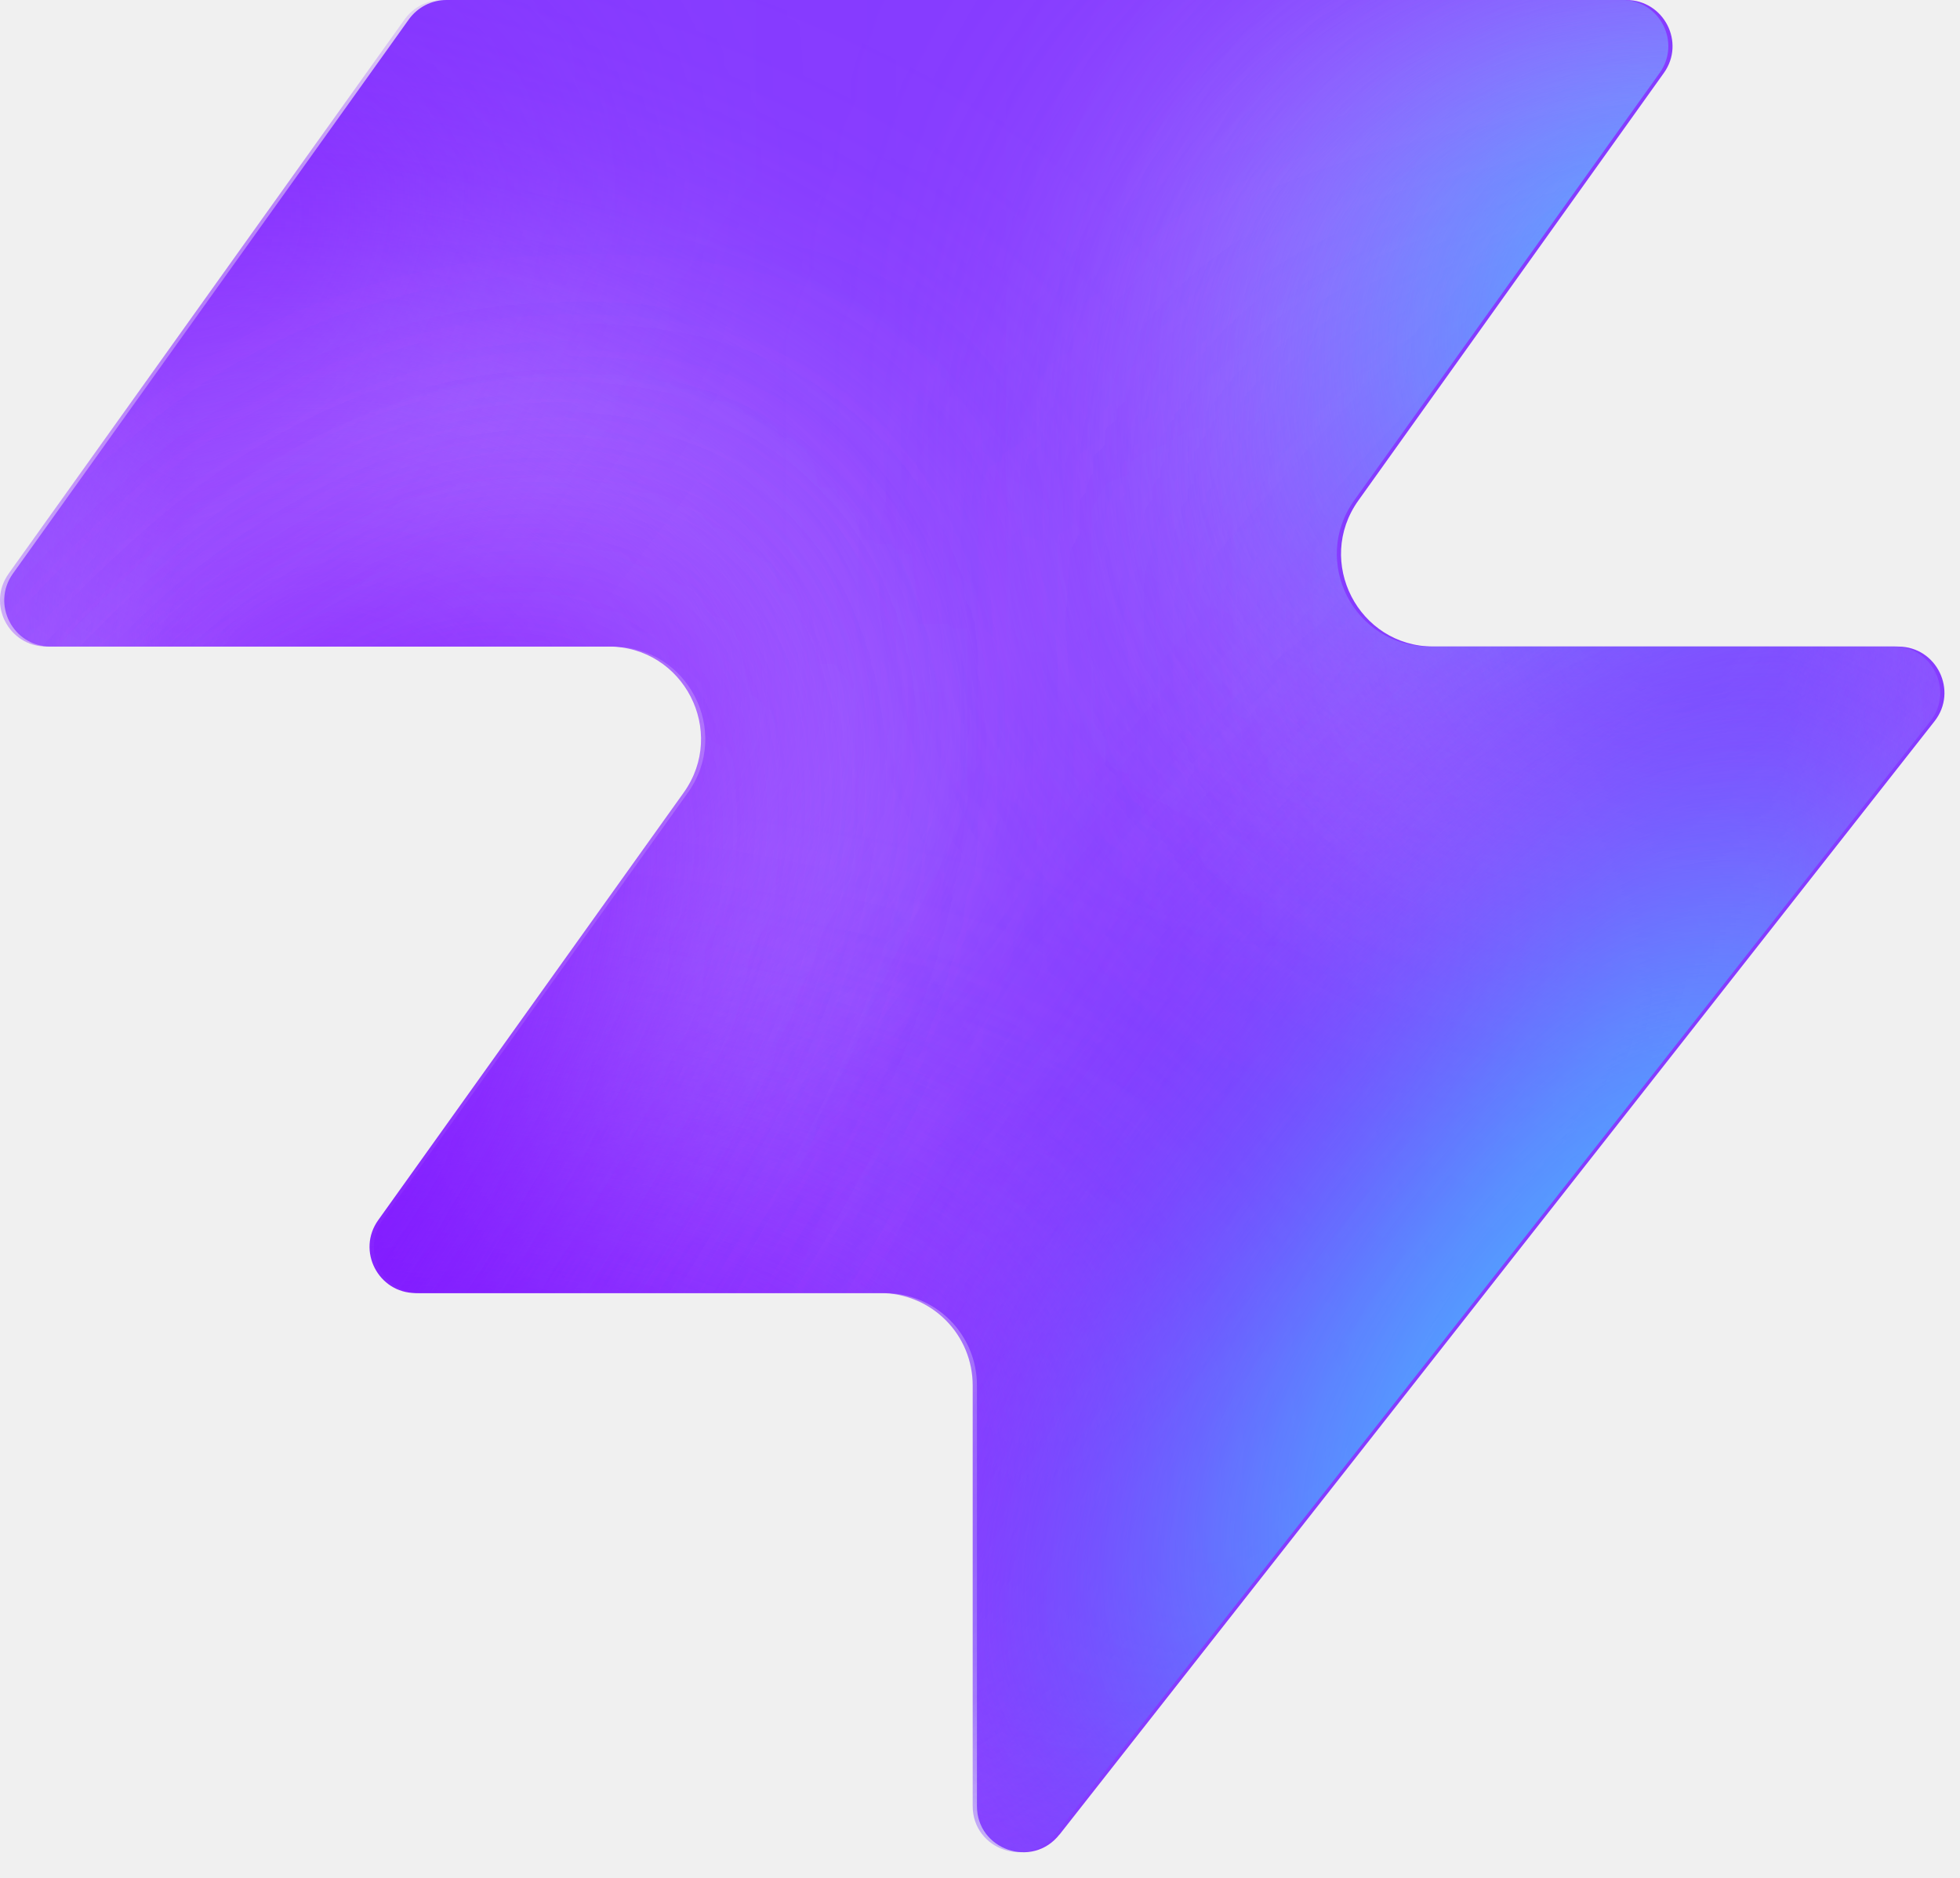
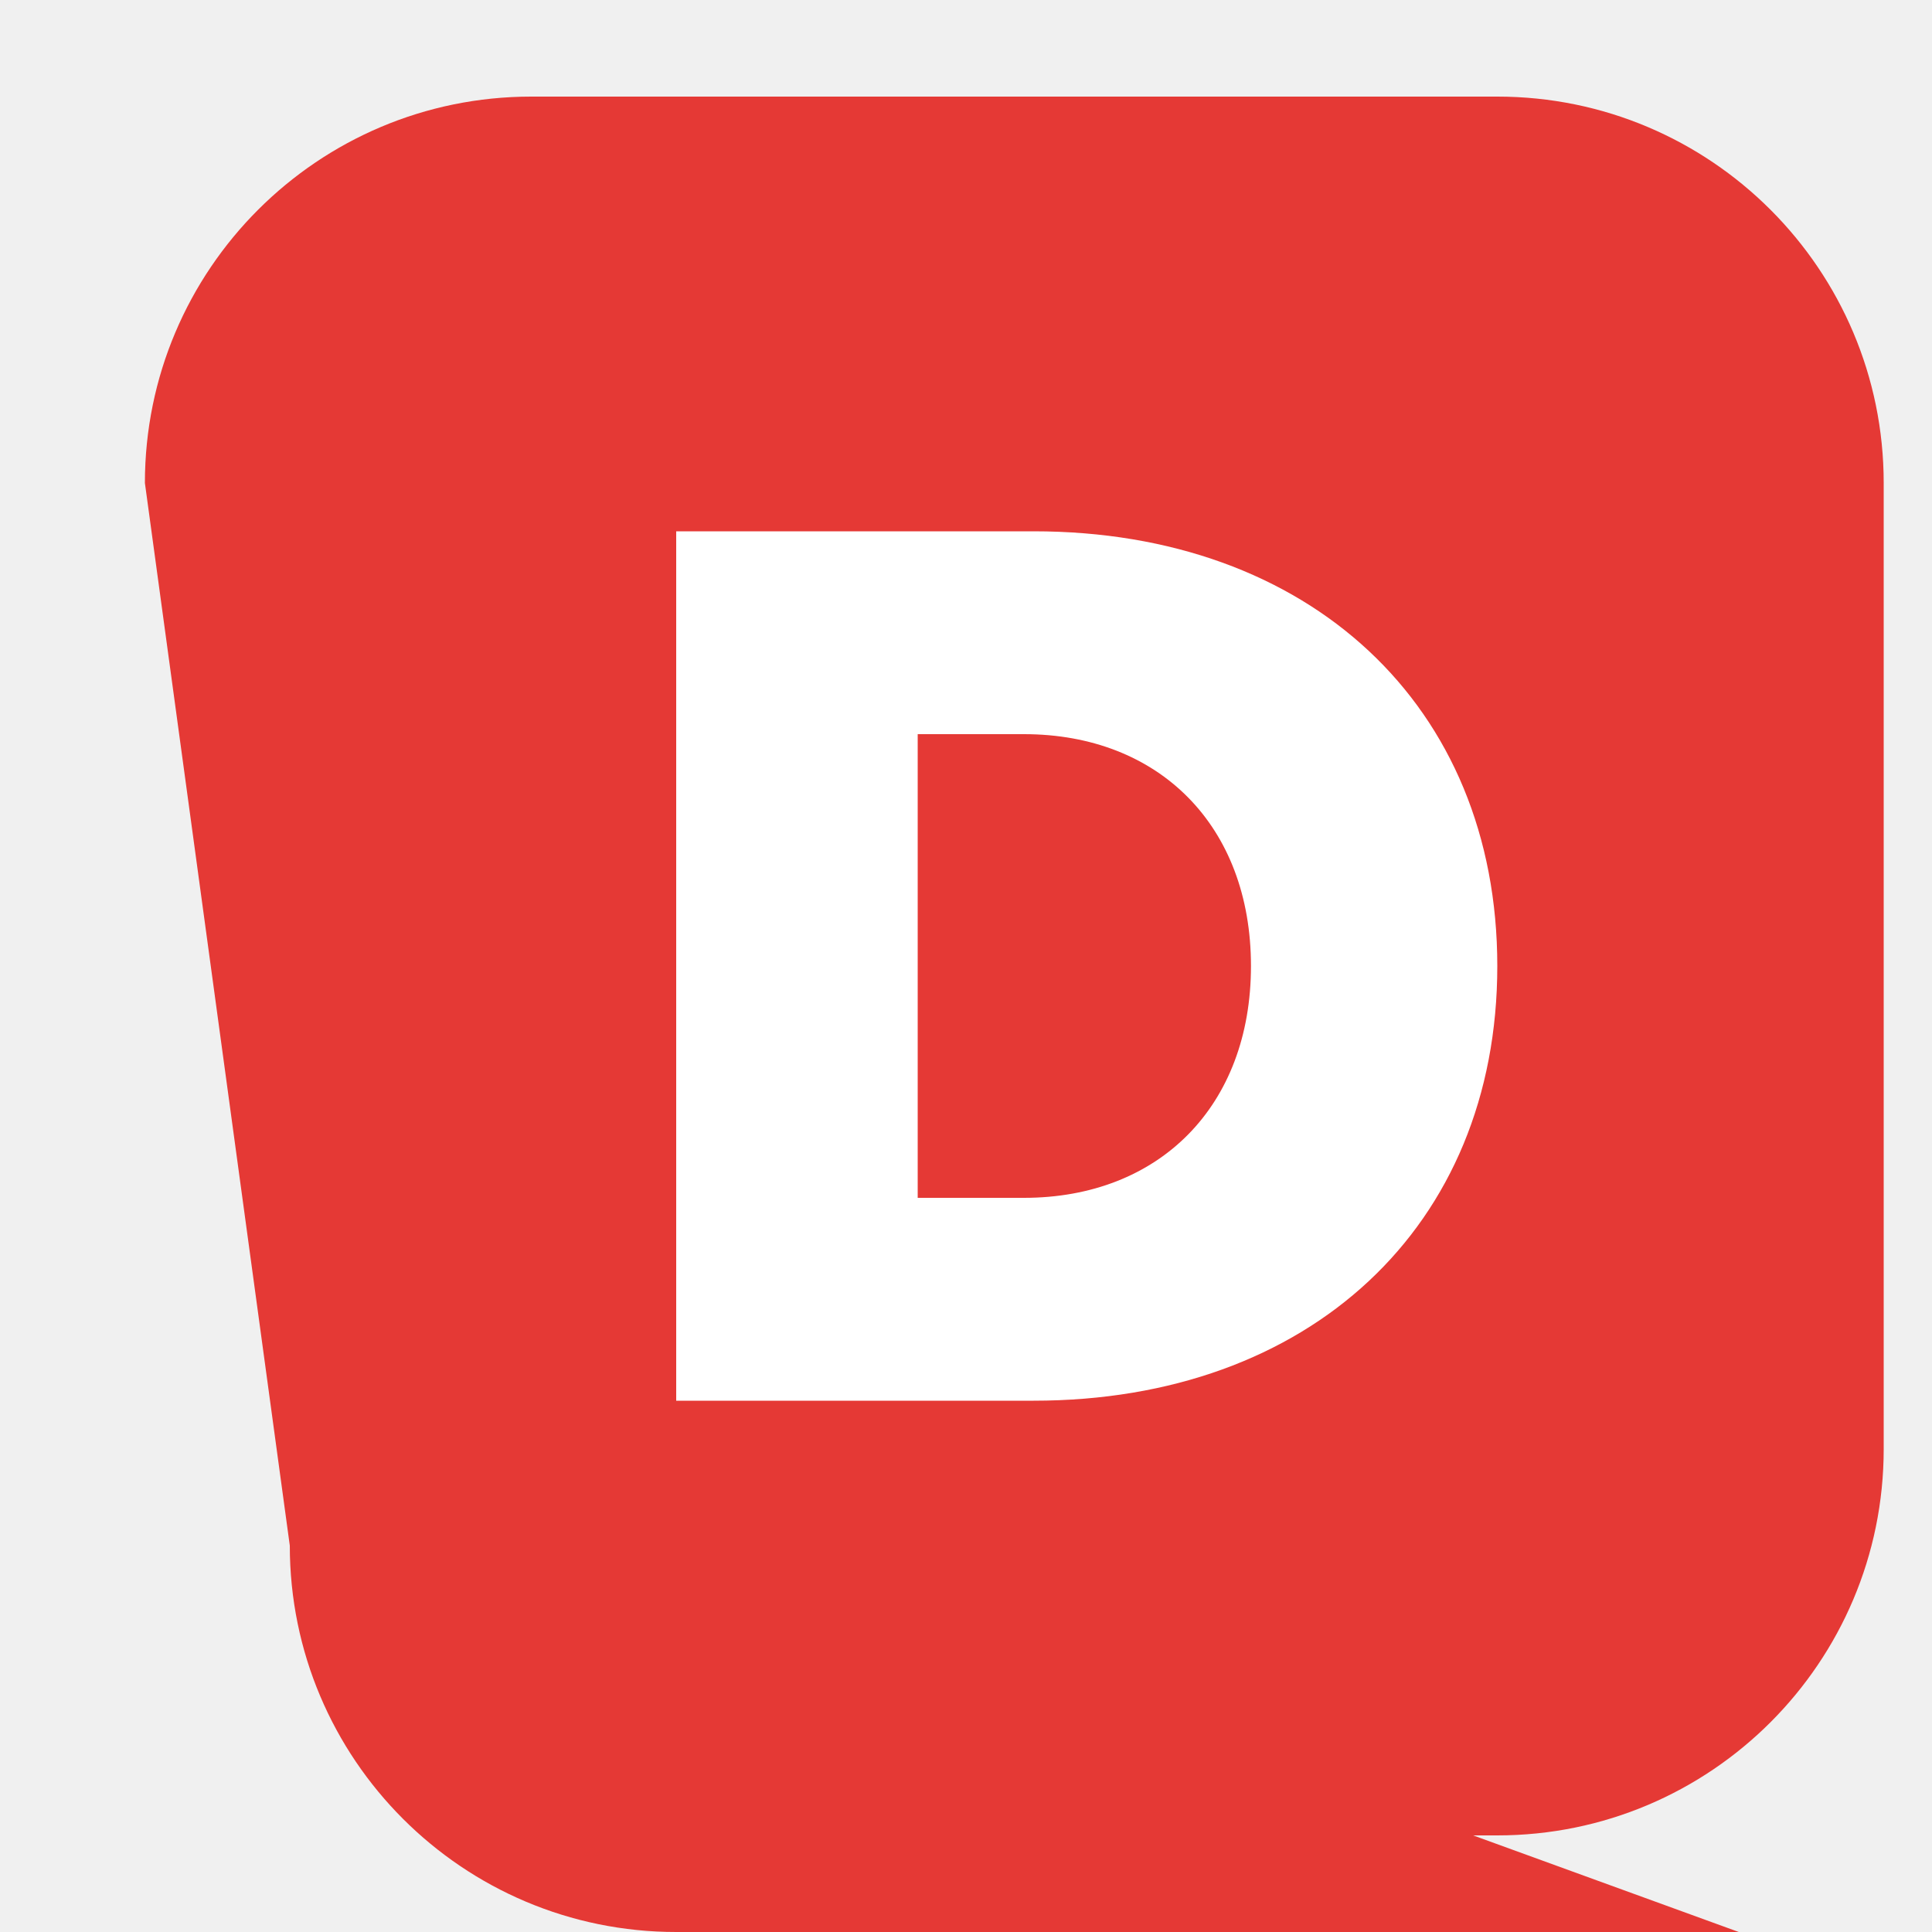
- <svg xmlns="http://www.w3.org/2000/svg" width="48" height="46" fill="none" viewBox="0 0 48 46">
-   <path fill="#863bff" d="M25.946 44.938c-.664.845-2.021.375-2.021-.698V33.937a2.26 2.26 0 0 0-2.262-2.262H10.287c-.92 0-1.456-1.04-.92-1.788l7.48-10.471c1.07-1.497 0-3.578-1.842-3.578H1.237c-.92 0-1.456-1.04-.92-1.788L10.013.474c.214-.297.556-.474.92-.474h28.894c.92 0 1.456 1.04.92 1.788l-7.48 10.471c-1.07 1.498 0 3.579 1.842 3.579h11.377c.943 0 1.473 1.088.89 1.83L25.947 44.94z" style="fill:#863bff;fill:color(display-p3 .525 .23 1);fill-opacity:1" />
-   <mask id="a" width="48" height="46" x="0" y="0" maskUnits="userSpaceOnUse" style="mask-type:alpha">
-     <path fill="#000" d="M25.842 44.938c-.664.844-2.021.375-2.021-.698V33.937a2.26 2.26 0 0 0-2.262-2.262H10.183c-.92 0-1.456-1.04-.92-1.788l7.48-10.471c1.07-1.498 0-3.579-1.842-3.579H1.133c-.92 0-1.456-1.04-.92-1.787L9.91.473c.214-.297.556-.474.92-.474h28.894c.92 0 1.456 1.04.92 1.788l-7.48 10.471c-1.07 1.498 0 3.578 1.842 3.578h11.377c.943 0 1.473 1.088.89 1.832L25.843 44.94z" style="fill:#000;fill-opacity:1" />
-   </mask>
-   <g mask="url(#a)">
-     <g filter="url(#b)">
-       <ellipse cx="5.508" cy="14.704" fill="#ede6ff" rx="5.508" ry="14.704" style="fill:#ede6ff;fill:color(display-p3 .927 .903 1);fill-opacity:1" transform="matrix(.00324 1 1 -.00324 -4.47 31.516)" />
-     </g>
-     <g filter="url(#c)">
-       <ellipse cx="10.399" cy="29.851" fill="#ede6ff" rx="10.399" ry="29.851" style="fill:#ede6ff;fill:color(display-p3 .927 .903 1);fill-opacity:1" transform="matrix(.00324 1 1 -.00324 -39.328 7.883)" />
-     </g>
-     <g filter="url(#d)">
-       <ellipse cx="5.508" cy="30.487" fill="#7e14ff" rx="5.508" ry="30.487" style="fill:#7e14ff;fill:color(display-p3 .492 .077 1);fill-opacity:1" transform="rotate(89.814 -25.913 -14.639)scale(1 -1)" />
-     </g>
-     <g filter="url(#e)">
-       <ellipse cx="5.508" cy="30.599" fill="#7e14ff" rx="5.508" ry="30.599" style="fill:#7e14ff;fill:color(display-p3 .492 .077 1);fill-opacity:1" transform="rotate(89.814 -32.644 -3.334)scale(1 -1)" />
-     </g>
-     <g filter="url(#f)">
-       <ellipse cx="5.508" cy="30.599" fill="#7e14ff" rx="5.508" ry="30.599" style="fill:#7e14ff;fill:color(display-p3 .492 .077 1);fill-opacity:1" transform="matrix(.00324 1 1 -.00324 -34.34 30.47)" />
-     </g>
-     <g filter="url(#g)">
-       <ellipse cx="14.072" cy="22.078" fill="#ede6ff" rx="14.072" ry="22.078" style="fill:#ede6ff;fill:color(display-p3 .927 .903 1);fill-opacity:1" transform="rotate(93.35 24.506 48.493)scale(-1 1)" />
-     </g>
-     <g filter="url(#h)">
-       <ellipse cx="3.47" cy="21.501" fill="#7e14ff" rx="3.47" ry="21.501" style="fill:#7e14ff;fill:color(display-p3 .492 .077 1);fill-opacity:1" transform="rotate(89.009 28.708 47.59)scale(-1 1)" />
-     </g>
-     <g filter="url(#i)">
-       <ellipse cx="3.47" cy="21.501" fill="#7e14ff" rx="3.47" ry="21.501" style="fill:#7e14ff;fill:color(display-p3 .492 .077 1);fill-opacity:1" transform="rotate(89.009 28.708 47.59)scale(-1 1)" />
-     </g>
-     <g filter="url(#j)">
-       <ellipse cx=".387" cy="8.972" fill="#7e14ff" rx="4.407" ry="29.108" style="fill:#7e14ff;fill:color(display-p3 .492 .077 1);fill-opacity:1" transform="rotate(39.51 .387 8.972)" />
-     </g>
-     <g filter="url(#k)">
-       <ellipse cx="47.523" cy="-6.092" fill="#7e14ff" rx="4.407" ry="29.108" style="fill:#7e14ff;fill:color(display-p3 .492 .077 1);fill-opacity:1" transform="rotate(37.892 47.523 -6.092)" />
-     </g>
-     <g filter="url(#l)">
-       <ellipse cx="41.412" cy="6.333" fill="#47bfff" rx="5.971" ry="9.665" style="fill:#47bfff;fill:color(display-p3 .28 .748 1);fill-opacity:1" transform="rotate(37.892 41.412 6.333)" />
-     </g>
-     <g filter="url(#m)">
-       <ellipse cx="-1.879" cy="38.332" fill="#7e14ff" rx="4.407" ry="29.108" style="fill:#7e14ff;fill:color(display-p3 .492 .077 1);fill-opacity:1" transform="rotate(37.892 -1.88 38.332)" />
-     </g>
-     <g filter="url(#n)">
-       <ellipse cx="-1.879" cy="38.332" fill="#7e14ff" rx="4.407" ry="29.108" style="fill:#7e14ff;fill:color(display-p3 .492 .077 1);fill-opacity:1" transform="rotate(37.892 -1.88 38.332)" />
-     </g>
-     <g filter="url(#o)">
-       <ellipse cx="35.651" cy="29.907" fill="#7e14ff" rx="4.407" ry="29.108" style="fill:#7e14ff;fill:color(display-p3 .492 .077 1);fill-opacity:1" transform="rotate(37.892 35.651 29.907)" />
-     </g>
-     <g filter="url(#p)">
-       <ellipse cx="38.418" cy="32.4" fill="#47bfff" rx="5.971" ry="15.297" style="fill:#47bfff;fill:color(display-p3 .28 .748 1);fill-opacity:1" transform="rotate(37.892 38.418 32.4)" />
-     </g>
-   </g>
-   <defs>
-     <filter id="b" width="60.045" height="41.654" x="-19.77" y="16.149" color-interpolation-filters="sRGB" filterUnits="userSpaceOnUse">
-       <feFlood flood-opacity="0" result="BackgroundImageFix" />
-       <feBlend in="SourceGraphic" in2="BackgroundImageFix" result="shape" />
-       <feGaussianBlur result="effect1_foregroundBlur_2002_17158" stdDeviation="7.659" />
-     </filter>
-     <filter id="c" width="90.34" height="51.437" x="-54.613" y="-7.533" color-interpolation-filters="sRGB" filterUnits="userSpaceOnUse">
-       <feFlood flood-opacity="0" result="BackgroundImageFix" />
-       <feBlend in="SourceGraphic" in2="BackgroundImageFix" result="shape" />
-       <feGaussianBlur result="effect1_foregroundBlur_2002_17158" stdDeviation="7.659" />
-     </filter>
-     <filter id="d" width="79.355" height="29.4" x="-49.64" y="2.03" color-interpolation-filters="sRGB" filterUnits="userSpaceOnUse">
-       <feFlood flood-opacity="0" result="BackgroundImageFix" />
-       <feBlend in="SourceGraphic" in2="BackgroundImageFix" result="shape" />
-       <feGaussianBlur result="effect1_foregroundBlur_2002_17158" stdDeviation="4.596" />
-     </filter>
-     <filter id="e" width="79.579" height="29.4" x="-45.045" y="20.029" color-interpolation-filters="sRGB" filterUnits="userSpaceOnUse">
-       <feFlood flood-opacity="0" result="BackgroundImageFix" />
-       <feBlend in="SourceGraphic" in2="BackgroundImageFix" result="shape" />
-       <feGaussianBlur result="effect1_foregroundBlur_2002_17158" stdDeviation="4.596" />
-     </filter>
-     <filter id="f" width="79.579" height="29.4" x="-43.513" y="21.178" color-interpolation-filters="sRGB" filterUnits="userSpaceOnUse">
-       <feFlood flood-opacity="0" result="BackgroundImageFix" />
-       <feBlend in="SourceGraphic" in2="BackgroundImageFix" result="shape" />
-       <feGaussianBlur result="effect1_foregroundBlur_2002_17158" stdDeviation="4.596" />
-     </filter>
-     <filter id="g" width="74.749" height="58.852" x="15.756" y="-17.901" color-interpolation-filters="sRGB" filterUnits="userSpaceOnUse">
-       <feFlood flood-opacity="0" result="BackgroundImageFix" />
-       <feBlend in="SourceGraphic" in2="BackgroundImageFix" result="shape" />
-       <feGaussianBlur result="effect1_foregroundBlur_2002_17158" stdDeviation="7.659" />
-     </filter>
-     <filter id="h" width="61.377" height="25.362" x="23.548" y="2.284" color-interpolation-filters="sRGB" filterUnits="userSpaceOnUse">
-       <feFlood flood-opacity="0" result="BackgroundImageFix" />
-       <feBlend in="SourceGraphic" in2="BackgroundImageFix" result="shape" />
-       <feGaussianBlur result="effect1_foregroundBlur_2002_17158" stdDeviation="4.596" />
-     </filter>
-     <filter id="i" width="61.377" height="25.362" x="23.548" y="2.284" color-interpolation-filters="sRGB" filterUnits="userSpaceOnUse">
-       <feFlood flood-opacity="0" result="BackgroundImageFix" />
-       <feBlend in="SourceGraphic" in2="BackgroundImageFix" result="shape" />
-       <feGaussianBlur result="effect1_foregroundBlur_2002_17158" stdDeviation="4.596" />
-     </filter>
-     <filter id="j" width="56.045" height="63.649" x="-27.636" y="-22.853" color-interpolation-filters="sRGB" filterUnits="userSpaceOnUse">
-       <feFlood flood-opacity="0" result="BackgroundImageFix" />
-       <feBlend in="SourceGraphic" in2="BackgroundImageFix" result="shape" />
-       <feGaussianBlur result="effect1_foregroundBlur_2002_17158" stdDeviation="4.596" />
-     </filter>
-     <filter id="k" width="54.814" height="64.646" x="20.116" y="-38.415" color-interpolation-filters="sRGB" filterUnits="userSpaceOnUse">
-       <feFlood flood-opacity="0" result="BackgroundImageFix" />
-       <feBlend in="SourceGraphic" in2="BackgroundImageFix" result="shape" />
-       <feGaussianBlur result="effect1_foregroundBlur_2002_17158" stdDeviation="4.596" />
-     </filter>
-     <filter id="l" width="33.541" height="35.313" x="24.641" y="-11.323" color-interpolation-filters="sRGB" filterUnits="userSpaceOnUse">
-       <feFlood flood-opacity="0" result="BackgroundImageFix" />
-       <feBlend in="SourceGraphic" in2="BackgroundImageFix" result="shape" />
-       <feGaussianBlur result="effect1_foregroundBlur_2002_17158" stdDeviation="4.596" />
-     </filter>
-     <filter id="m" width="54.814" height="64.646" x="-29.286" y="6.009" color-interpolation-filters="sRGB" filterUnits="userSpaceOnUse">
-       <feFlood flood-opacity="0" result="BackgroundImageFix" />
-       <feBlend in="SourceGraphic" in2="BackgroundImageFix" result="shape" />
-       <feGaussianBlur result="effect1_foregroundBlur_2002_17158" stdDeviation="4.596" />
-     </filter>
-     <filter id="n" width="54.814" height="64.646" x="-29.286" y="6.009" color-interpolation-filters="sRGB" filterUnits="userSpaceOnUse">
-       <feFlood flood-opacity="0" result="BackgroundImageFix" />
-       <feBlend in="SourceGraphic" in2="BackgroundImageFix" result="shape" />
-       <feGaussianBlur result="effect1_foregroundBlur_2002_17158" stdDeviation="4.596" />
-     </filter>
-     <filter id="o" width="54.814" height="64.646" x="8.244" y="-2.416" color-interpolation-filters="sRGB" filterUnits="userSpaceOnUse">
-       <feFlood flood-opacity="0" result="BackgroundImageFix" />
-       <feBlend in="SourceGraphic" in2="BackgroundImageFix" result="shape" />
-       <feGaussianBlur result="effect1_foregroundBlur_2002_17158" stdDeviation="4.596" />
-     </filter>
-     <filter id="p" width="39.409" height="43.623" x="18.713" y="10.588" color-interpolation-filters="sRGB" filterUnits="userSpaceOnUse">
-       <feFlood flood-opacity="0" result="BackgroundImageFix" />
-       <feBlend in="SourceGraphic" in2="BackgroundImageFix" result="shape" />
-       <feGaussianBlur result="effect1_foregroundBlur_2002_17158" stdDeviation="4.596" />
-     </filter>
-   </defs>
+ <svg xmlns="http://www.w3.org/2000/svg" viewBox="0 0 40 40">
+   <path fill="#e53935" d="M11 2h20a8 8 0 0 1 8 8v20a8 8 0 0 1-8 8h-.5l5.5 2H14a8 8 0 0 1-8-8L3 10a8 8 0 0 1 8-8Z" />
+   <path fill="#fff" d="M14 11h7.4c5.7 0 9.6 3.6 9.6 9s-3.9 9-9.6 9H14V11Zm5 4.2v9.6h2.2c2.8 0 4.7-1.9 4.7-4.8s-1.9-4.8-4.7-4.8H19Z" />
</svg>
